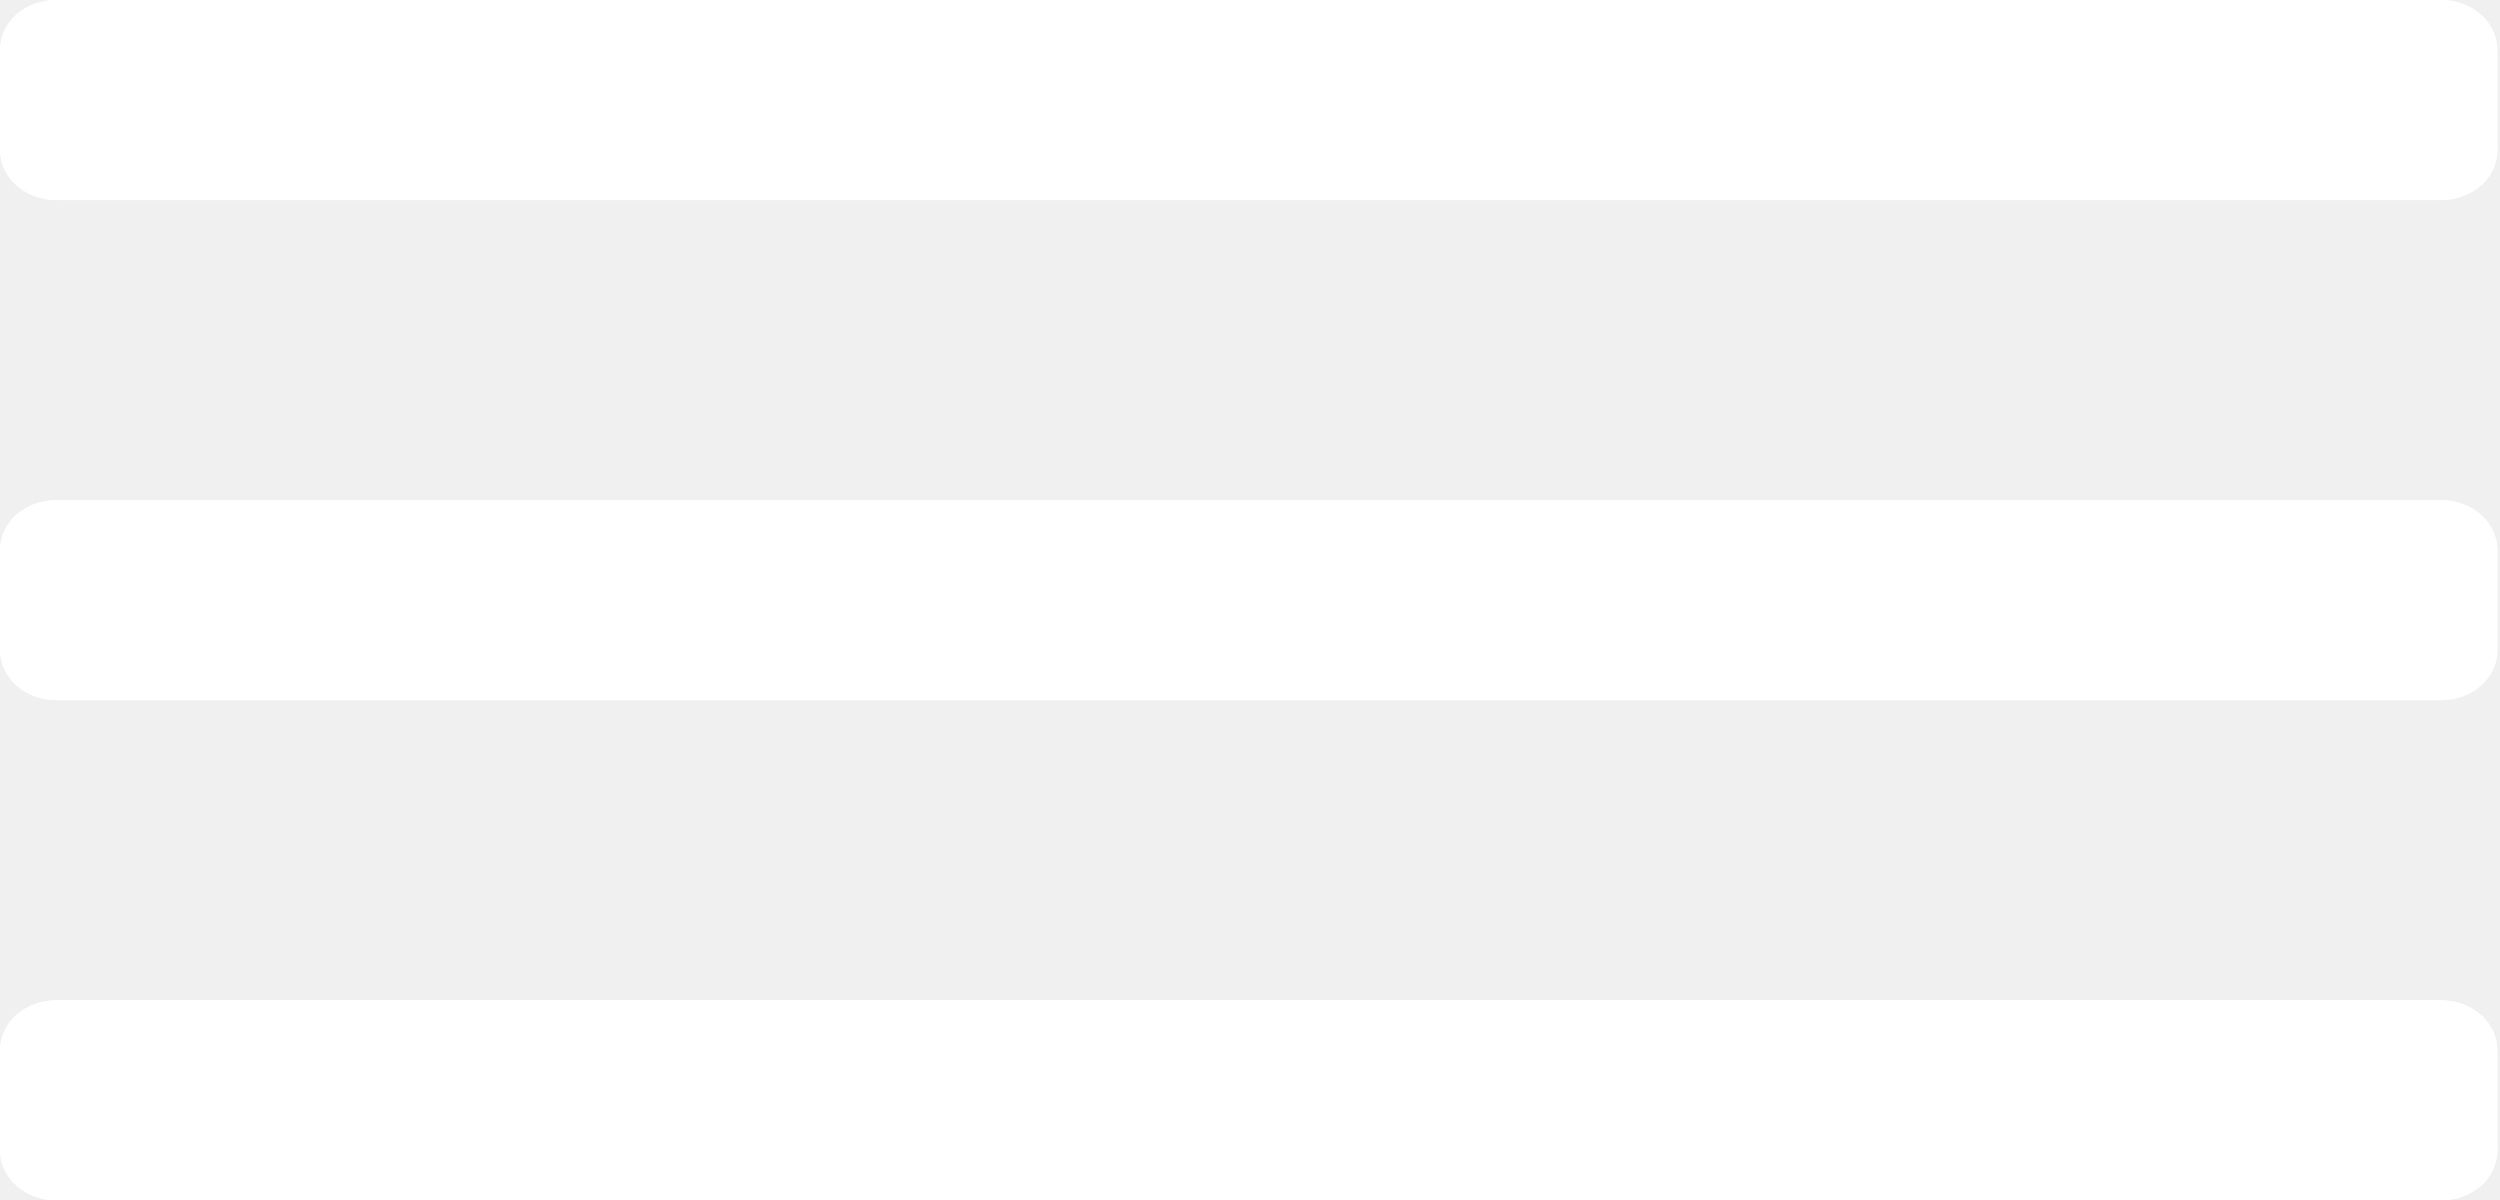
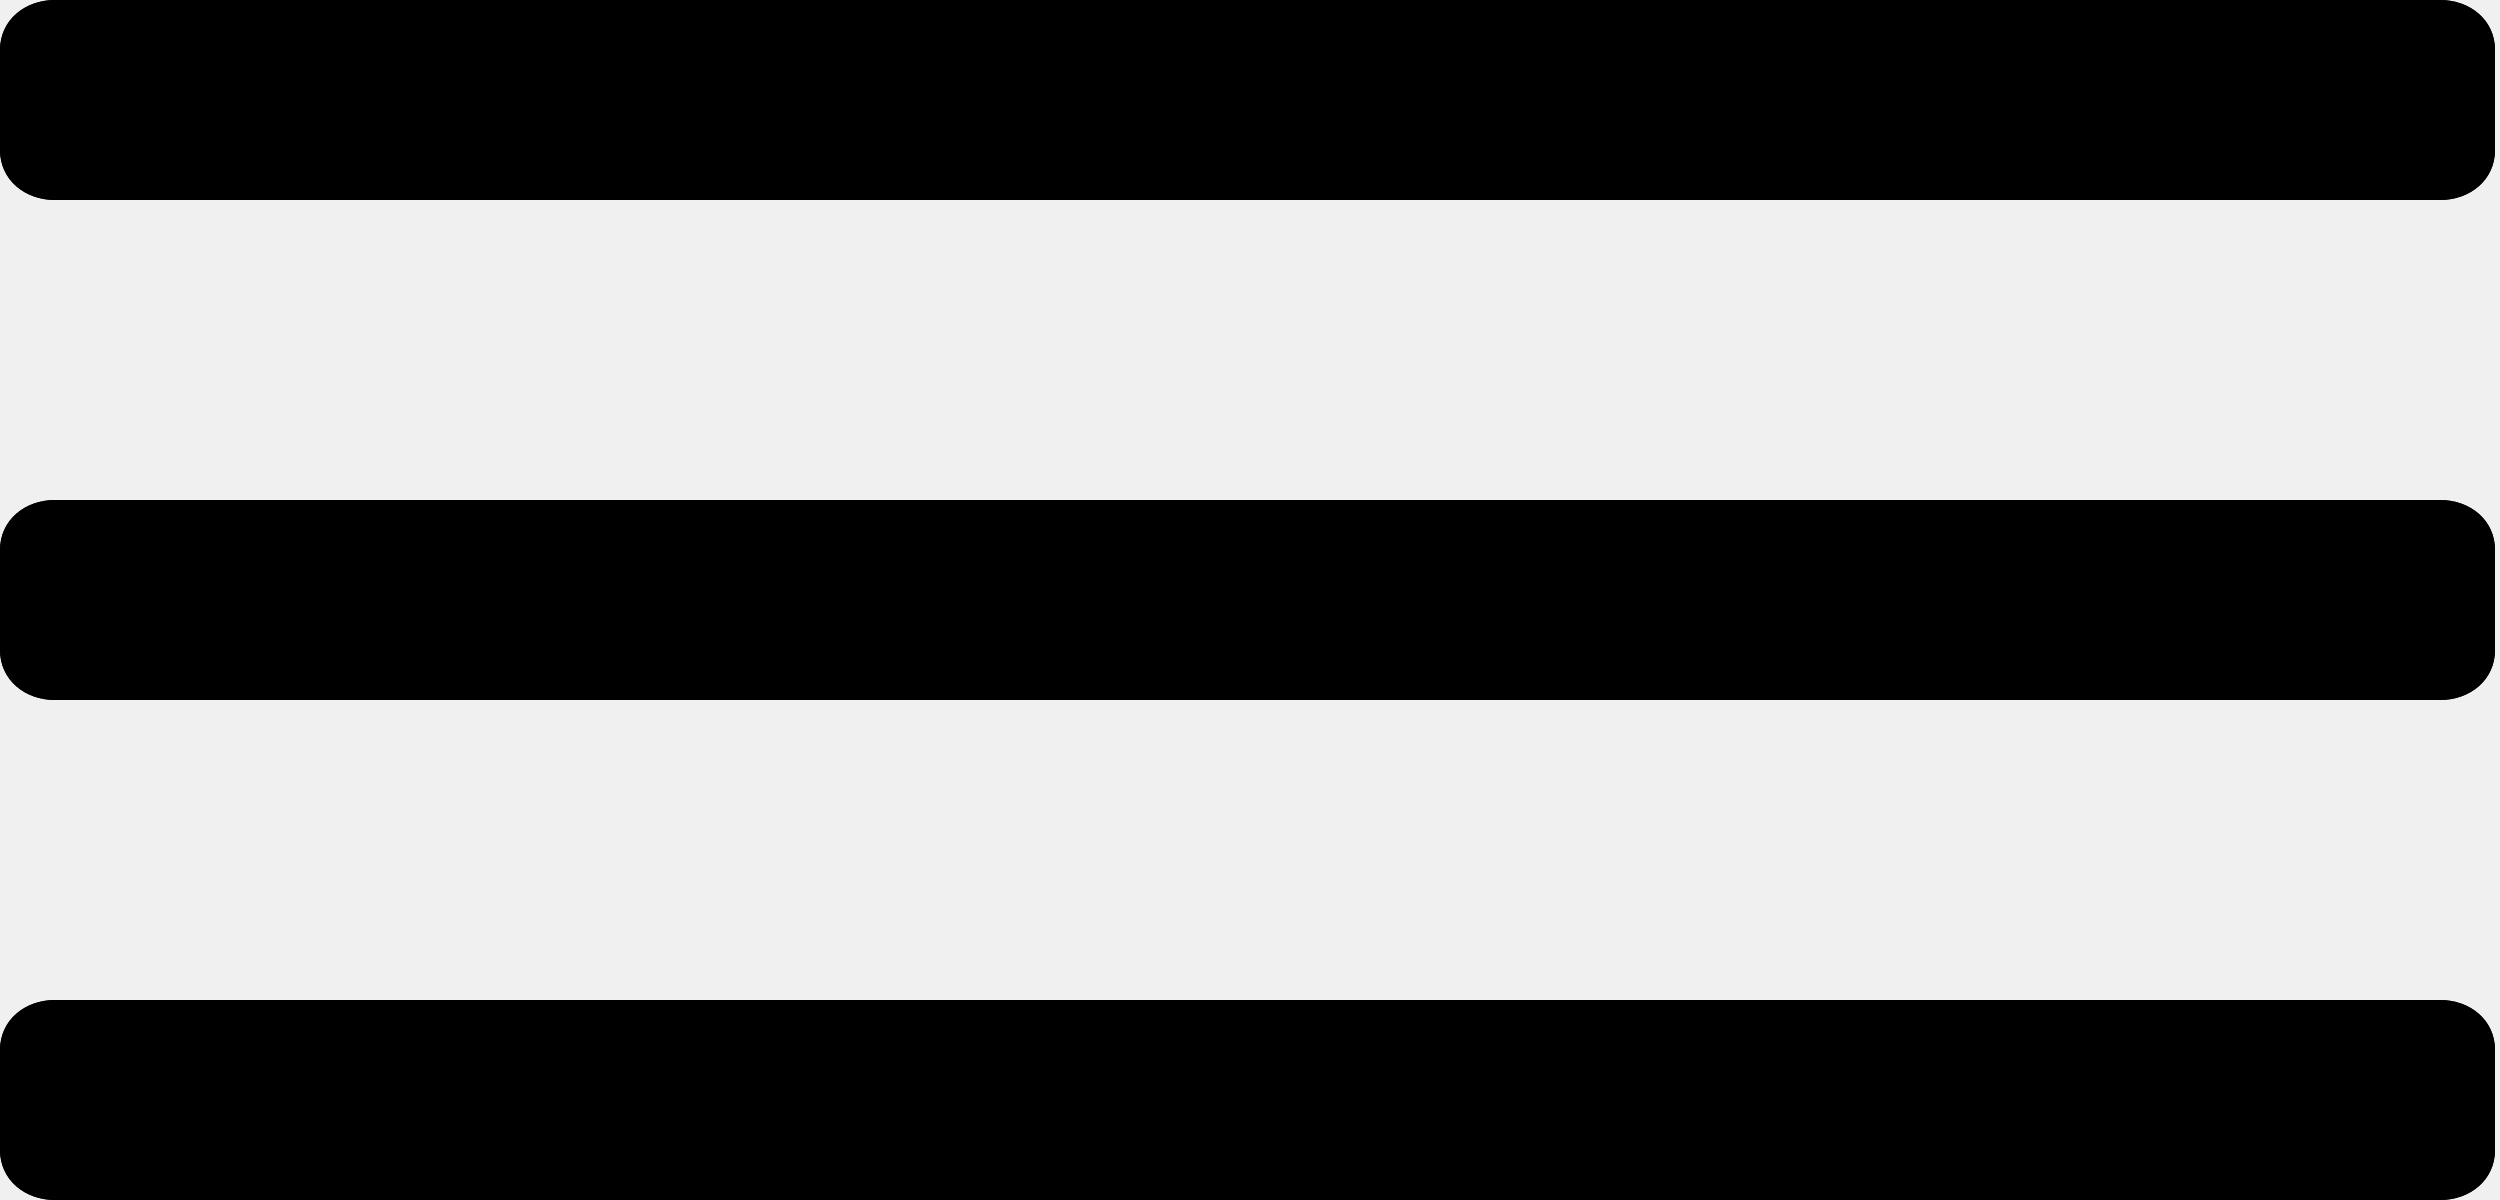
- <svg xmlns="http://www.w3.org/2000/svg" version="1.0" id="Layer_1" x="0px" y="0px" width="50px" height="24px" viewBox="0 0 50 24" enable-background="new 0 0 50 24" xml:space="preserve">
-   <g id="miu">
-     <g id="editor_list_view_hambuger_menu_glyph">
-       <g>
-         <path id="path-1" fill="#FFFFFF" d="M1.137,0C0.51,0,0,0.428,0,1.01v1.981c0,0.558,0.494,1.01,1.139,1.01h47.671 c0.628,0,1.138-0.428,1.138-1.01V1.01c0-0.558-0.494-1.01-1.138-1.01H1.137z M1.137,10.003C0.51,10.003,0,10.431,0,11.013v1.98 c0,0.557,0.494,1.01,1.139,1.01h47.671c0.628,0,1.138-0.428,1.138-1.01v-1.98c0-0.558-0.494-1.01-1.138-1.01H1.137z M1.137,20.005C0.51,20.005,0,20.434,0,21.016v1.981c0,0.557,0.494,1.01,1.139,1.01h47.671c0.628,0,1.138-0.428,1.138-1.01 v-1.981c0-0.558-0.494-1.011-1.138-1.011H1.137z" />
-       </g>
-       <g>
-         <path id="path-1_1_" fill="#FFFFFF" d="M1.137,0C0.51,0,0,0.428,0,1.01v1.981c0,0.558,0.494,1.01,1.139,1.01h47.671 c0.628,0,1.138-0.428,1.138-1.01V1.01c0-0.558-0.494-1.01-1.138-1.01H1.137z M1.137,10.003C0.51,10.003,0,10.431,0,11.013v1.98 c0,0.557,0.494,1.01,1.139,1.01h47.671c0.628,0,1.138-0.428,1.138-1.01v-1.98c0-0.558-0.494-1.01-1.138-1.01H1.137z M1.137,20.005C0.51,20.005,0,20.434,0,21.016v1.981c0,0.557,0.494,1.01,1.139,1.01h47.671c0.628,0,1.138-0.428,1.138-1.01 v-1.981c0-0.558-0.494-1.011-1.138-1.011H1.137z" />
-       </g>
-     </g>
-   </g>
+ <svg xmlns="http://www.w3.org/2000/svg" viewBox="0 0 50 24">
+   <path d="M1.1 0C.5 0 0 .4 0 1v2c0 .6.5 1 1.1 1h47.7c.6 0 1.1-.4 1.1-1V1c0-.6-.5-1-1.1-1H1.1zm0 10c-.6 0-1.1.4-1.1 1v2c0 .6.5 1 1.1 1h47.7c.6 0 1.1-.4 1.1-1v-2c0-.6-.5-1-1.1-1H1.1zm0 10c-.6 0-1.1.4-1.1 1v2c0 .6.5 1 1.1 1h47.7c.6 0 1.1-.4 1.1-1v-2c0-.6-.5-1-1.1-1H1.1z" />
+   <path d="M1.1 0C.5 0 0 .4 0 1v2c0 .6.5 1 1.1 1h47.7c.6 0 1.1-.4 1.1-1V1c0-.6-.5-1-1.1-1H1.1zm0 10c-.6 0-1.1.4-1.1 1v2c0 .6.5 1 1.1 1h47.7c.6 0 1.1-.4 1.1-1v-2c0-.6-.5-1-1.1-1H1.1zm0 10c-.6 0-1.1.4-1.1 1v2c0 .6.5 1 1.1 1h47.7c.6 0 1.1-.4 1.1-1v-2c0-.6-.5-1-1.1-1H1.1z" />
</svg>
